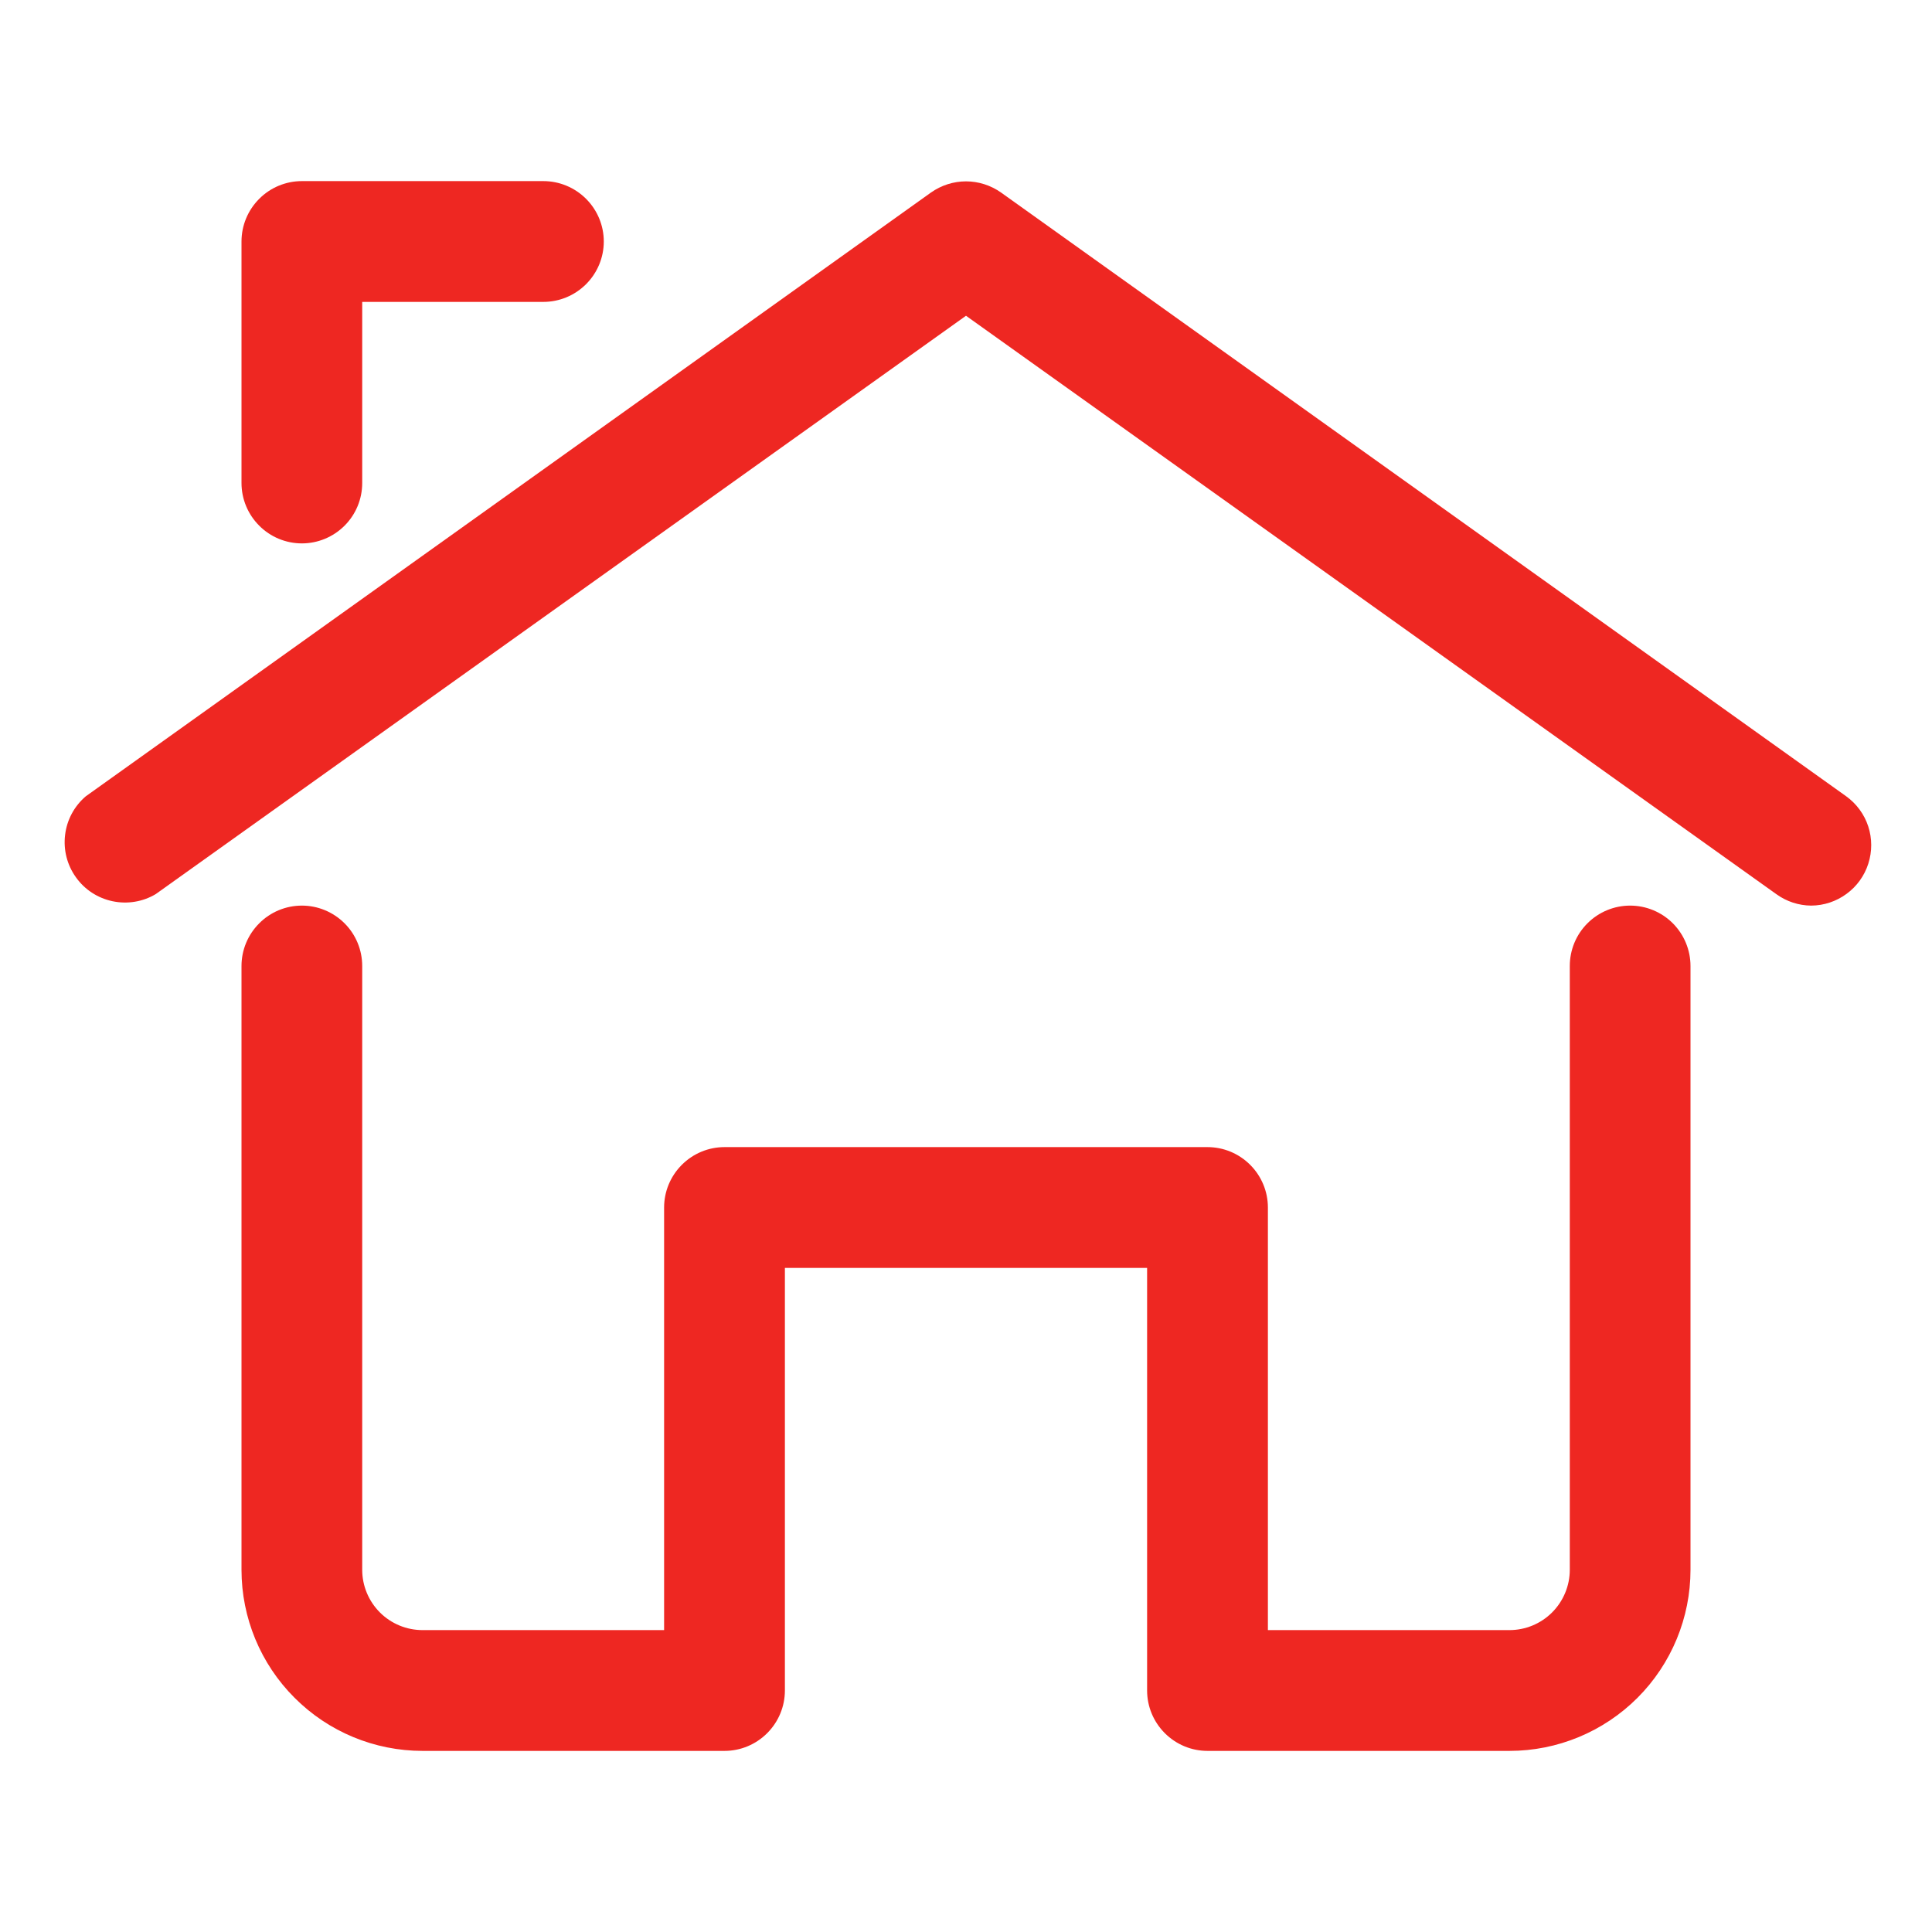
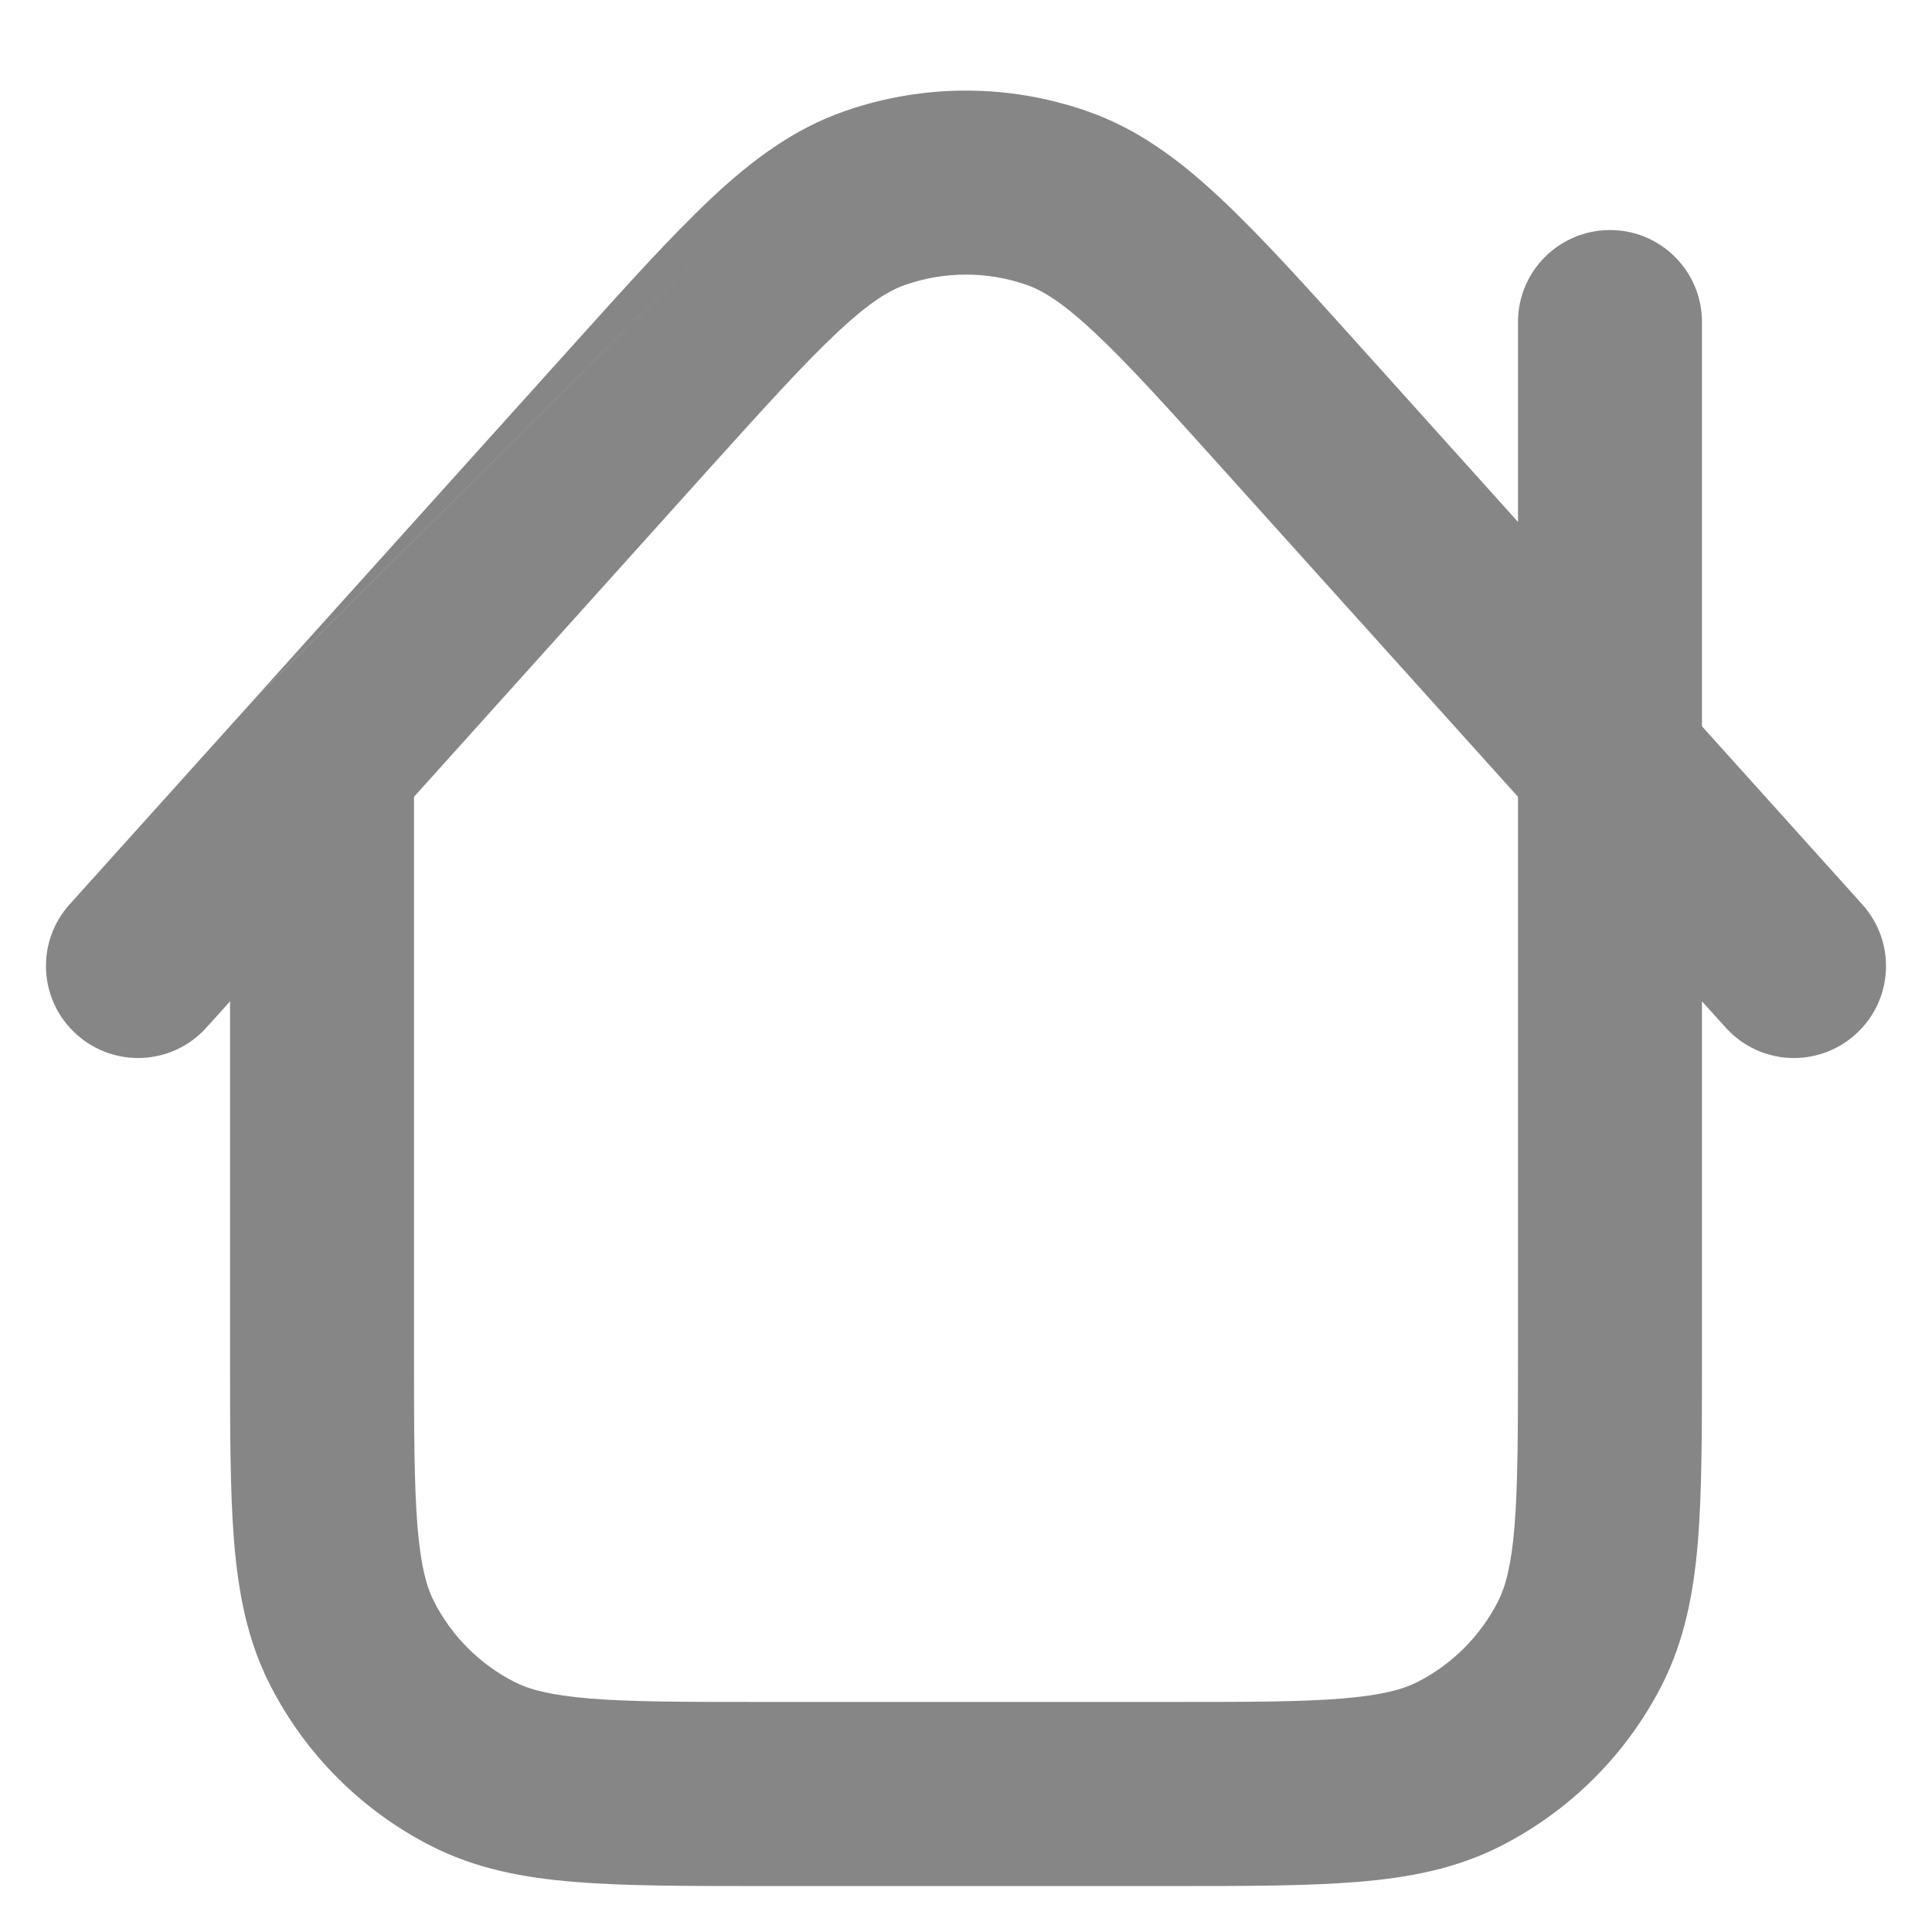
- <svg xmlns="http://www.w3.org/2000/svg" width="23" height="23" viewBox="0 0 23 23" fill="none">
-   <path d="M21.562 10.781C21.413 10.78 21.267 10.732 21.146 10.644L11.5 3.759L1.854 10.644C1.7 10.736 1.516 10.766 1.34 10.729C1.164 10.692 1.008 10.591 0.904 10.444C0.799 10.298 0.753 10.118 0.775 9.939C0.796 9.761 0.884 9.597 1.021 9.48L11.083 2.292C11.205 2.206 11.351 2.159 11.5 2.159C11.649 2.159 11.795 2.206 11.917 2.292L21.979 9.48C22.102 9.569 22.194 9.694 22.241 9.838C22.288 9.982 22.288 10.137 22.242 10.281C22.196 10.426 22.105 10.552 21.983 10.641C21.861 10.731 21.714 10.78 21.562 10.781Z" fill="#EE2722" />
-   <path d="M3.594 6.469C3.403 6.469 3.22 6.393 3.086 6.258C2.951 6.123 2.875 5.941 2.875 5.75V2.875C2.875 2.684 2.951 2.502 3.086 2.367C3.22 2.232 3.403 2.156 3.594 2.156H6.469C6.659 2.156 6.842 2.232 6.977 2.367C7.112 2.502 7.188 2.684 7.188 2.875C7.188 3.066 7.112 3.248 6.977 3.383C6.842 3.518 6.659 3.594 6.469 3.594H4.312V5.75C4.312 5.941 4.237 6.123 4.102 6.258C3.967 6.393 3.784 6.469 3.594 6.469Z" fill="#EE2722" />
-   <path d="M17.969 20.844H14.375C14.184 20.844 14.002 20.768 13.867 20.633C13.732 20.498 13.656 20.316 13.656 20.125V15.094H9.344V20.125C9.344 20.316 9.268 20.498 9.133 20.633C8.998 20.768 8.816 20.844 8.625 20.844H5.031C4.459 20.844 3.911 20.617 3.507 20.212C3.102 19.808 2.875 19.259 2.875 18.688V11.5C2.875 11.309 2.951 11.127 3.086 10.992C3.22 10.857 3.403 10.781 3.594 10.781C3.784 10.781 3.967 10.857 4.102 10.992C4.237 11.127 4.312 11.309 4.312 11.5V18.688C4.312 18.878 4.388 19.061 4.523 19.196C4.658 19.331 4.841 19.406 5.031 19.406H7.906V14.375C7.906 14.184 7.982 14.002 8.117 13.867C8.252 13.732 8.434 13.656 8.625 13.656H14.375C14.566 13.656 14.748 13.732 14.883 13.867C15.018 14.002 15.094 14.184 15.094 14.375V19.406H17.969C18.159 19.406 18.342 19.331 18.477 19.196C18.612 19.061 18.688 18.878 18.688 18.688V11.5C18.688 11.309 18.763 11.127 18.898 10.992C19.033 10.857 19.216 10.781 19.406 10.781C19.597 10.781 19.78 10.857 19.915 10.992C20.049 11.127 20.125 11.309 20.125 11.5V18.688C20.125 19.259 19.898 19.808 19.494 20.212C19.089 20.617 18.541 20.844 17.969 20.844Z" fill="#EE2722" />
+ <svg xmlns="http://www.w3.org/2000/svg" width="14" height="14" viewBox="0 0 14 14" fill="none">
+   <path fill-rule="evenodd" clip-rule="evenodd" d="M6.122 0.805C6.69 0.607 7.308 0.607 7.876 0.805C8.245 0.933 8.549 1.16 8.846 1.439C9.134 1.708 9.459 2.069 9.854 2.508L11 3.782V2.333C11 1.965 11.299 1.667 11.667 1.667C12.035 1.667 12.333 1.965 12.333 2.333V5.263L13.495 6.554C13.742 6.828 13.72 7.249 13.446 7.495C13.172 7.742 12.751 7.72 12.505 7.446L12.333 7.256V9.827C12.333 10.364 12.333 10.807 12.304 11.168C12.273 11.543 12.207 11.887 12.043 12.21C11.787 12.712 11.379 13.12 10.877 13.376C10.554 13.541 10.209 13.607 9.835 13.637C9.474 13.667 9.031 13.667 8.494 13.667H5.506C4.969 13.667 4.526 13.667 4.165 13.637C3.791 13.607 3.446 13.541 3.123 13.376C2.621 13.12 2.213 12.712 1.957 12.21C1.792 11.887 1.727 11.543 1.696 11.168C1.667 10.807 1.667 10.364 1.667 9.827L1.667 7.256L1.496 7.446C1.249 7.72 0.828 7.742 0.554 7.495C0.28 7.249 0.258 6.828 0.504 6.554L1.836 5.074M1.839 5.07L4.145 2.509C4.54 2.069 4.865 1.709 5.152 1.439C5.449 1.16 5.753 0.933 6.122 0.805M3 5.774V9.8C3 10.371 3.001 10.759 3.025 11.059C3.049 11.351 3.092 11.501 3.145 11.605C3.273 11.856 3.477 12.06 3.728 12.188C3.832 12.241 3.982 12.284 4.274 12.308C4.574 12.333 4.962 12.333 5.533 12.333H8.467C9.038 12.333 9.426 12.333 9.726 12.308C10.018 12.284 10.168 12.241 10.272 12.188C10.523 12.06 10.727 11.856 10.855 11.605C10.908 11.501 10.951 11.351 10.975 11.059C10.999 10.759 11 10.371 11 9.8V5.774L8.882 3.422C8.463 2.956 8.176 2.638 7.934 2.412C7.698 2.19 7.554 2.104 7.438 2.064C7.154 1.965 6.845 1.965 6.561 2.064C6.444 2.104 6.3 2.19 6.064 2.412C5.823 2.638 5.536 2.956 5.116 3.422L3 5.774Z" fill="#868686" />
</svg>
